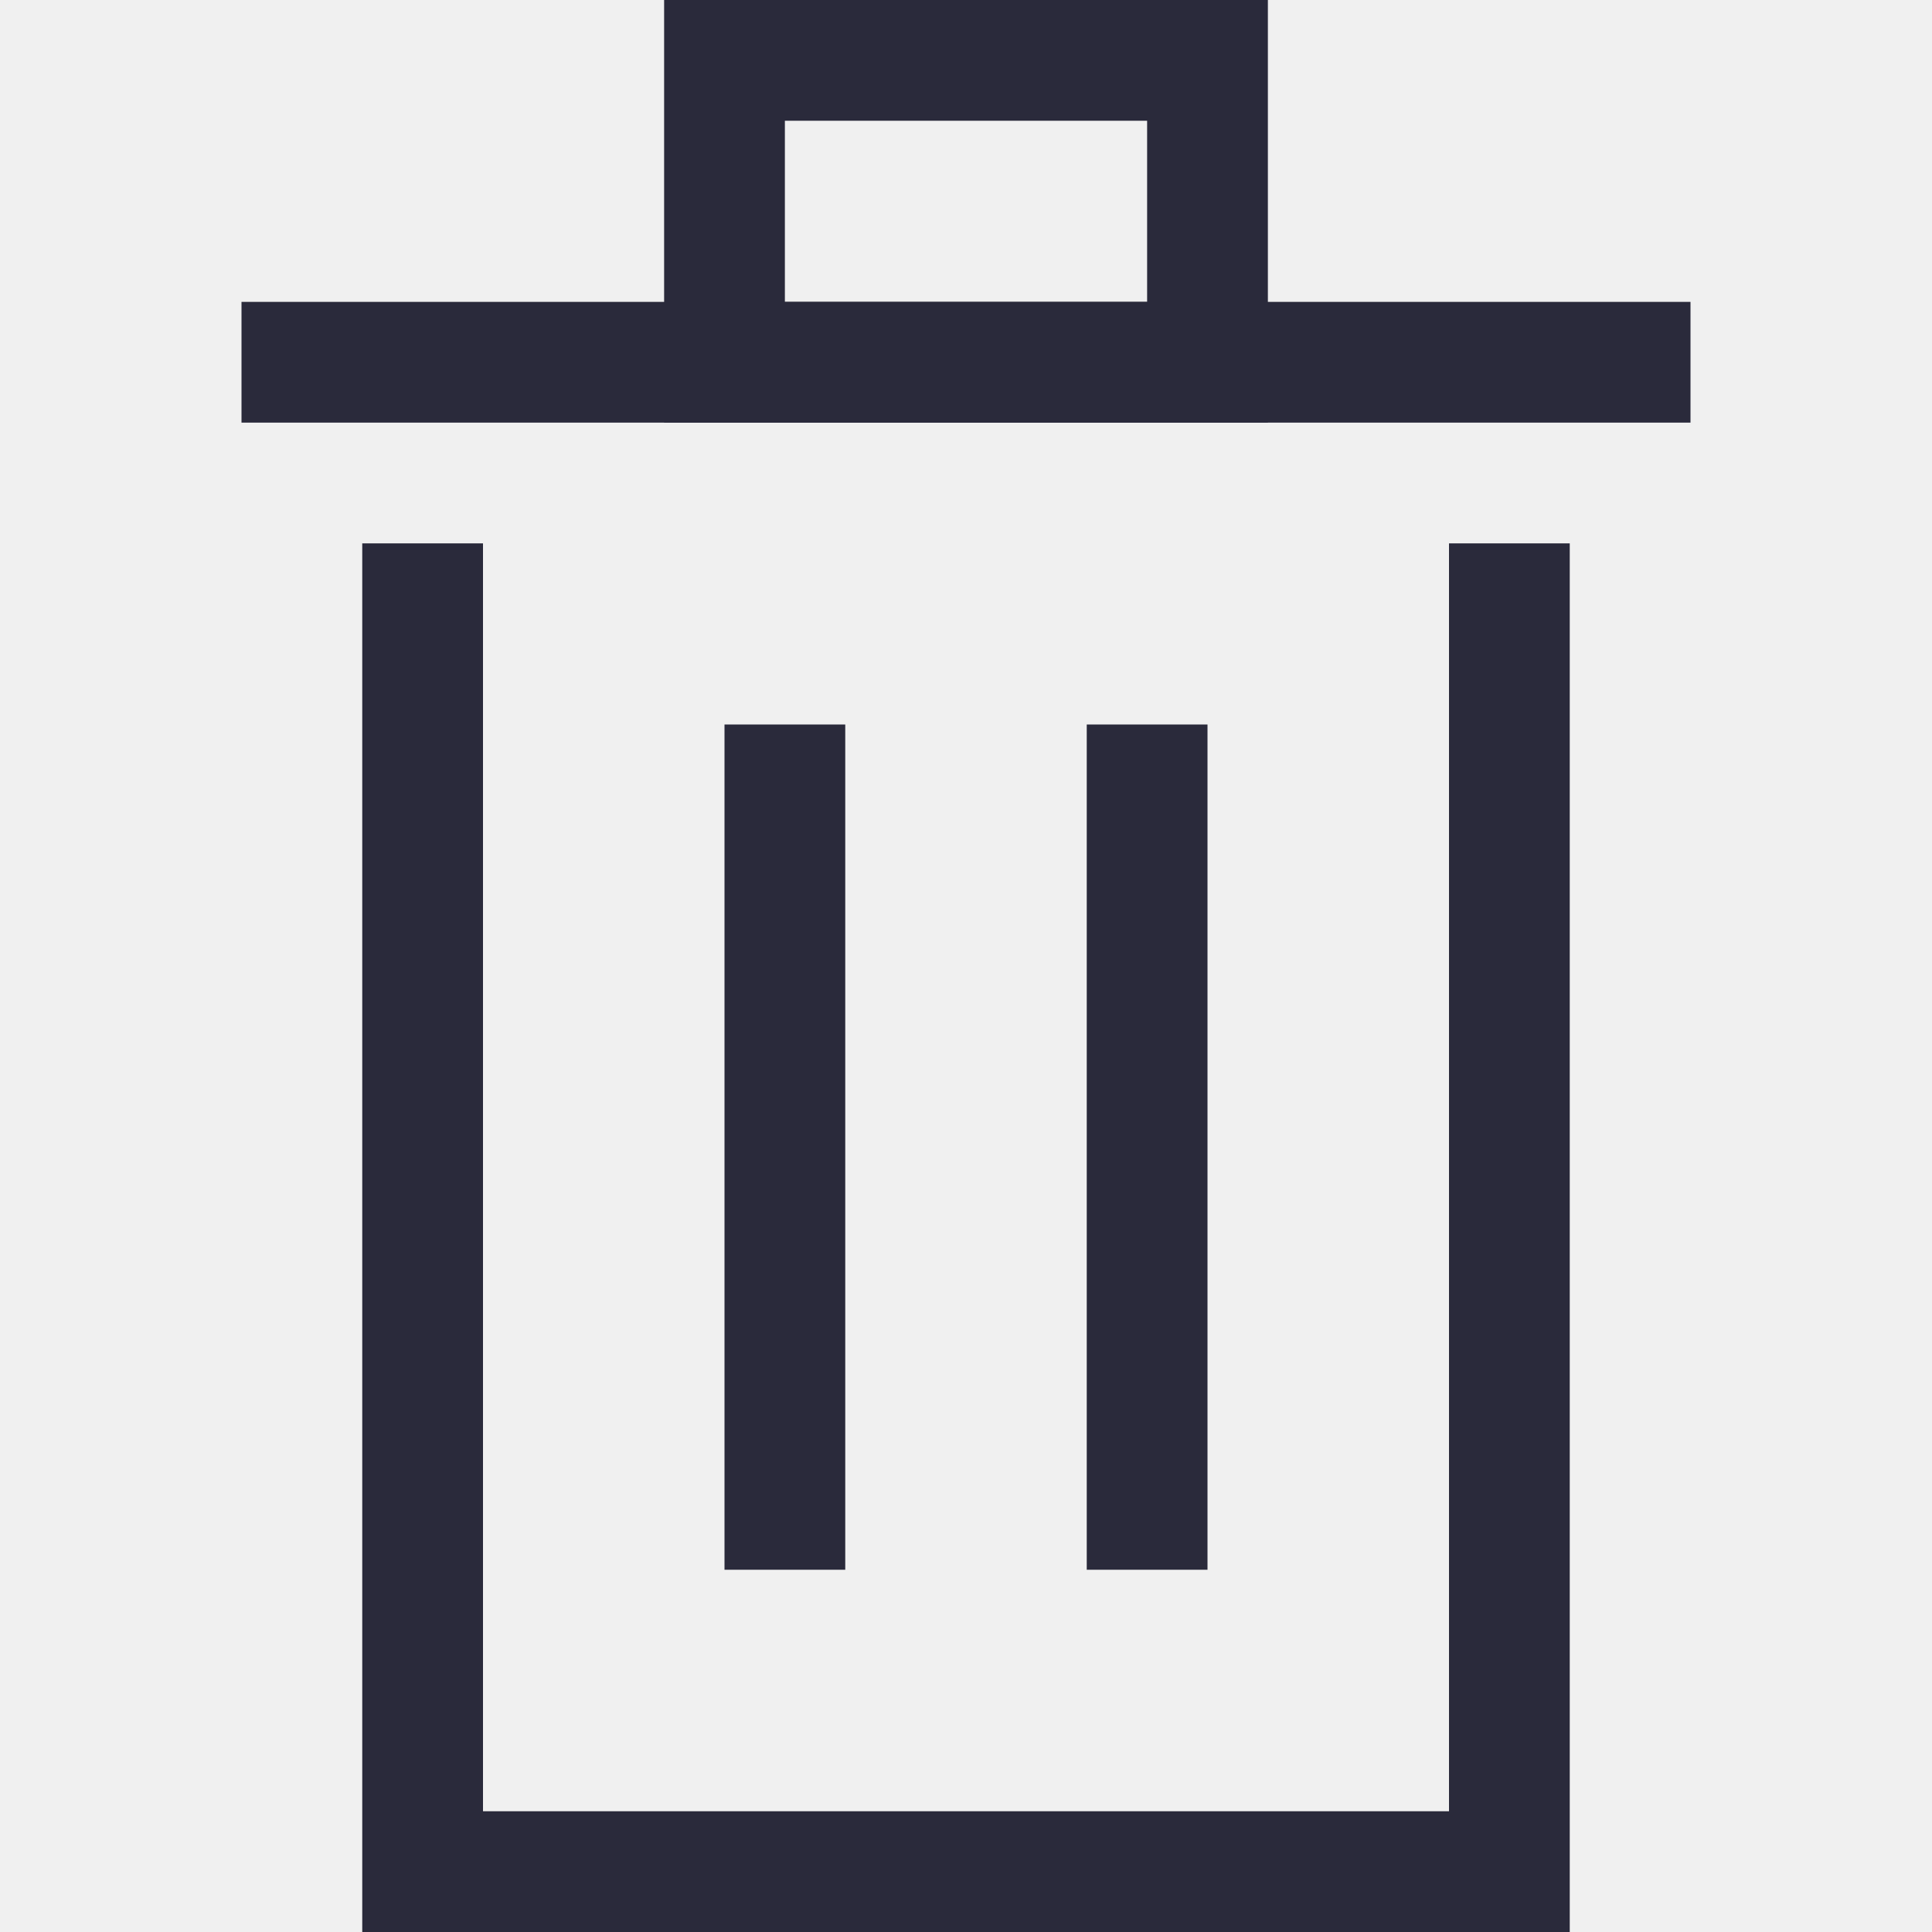
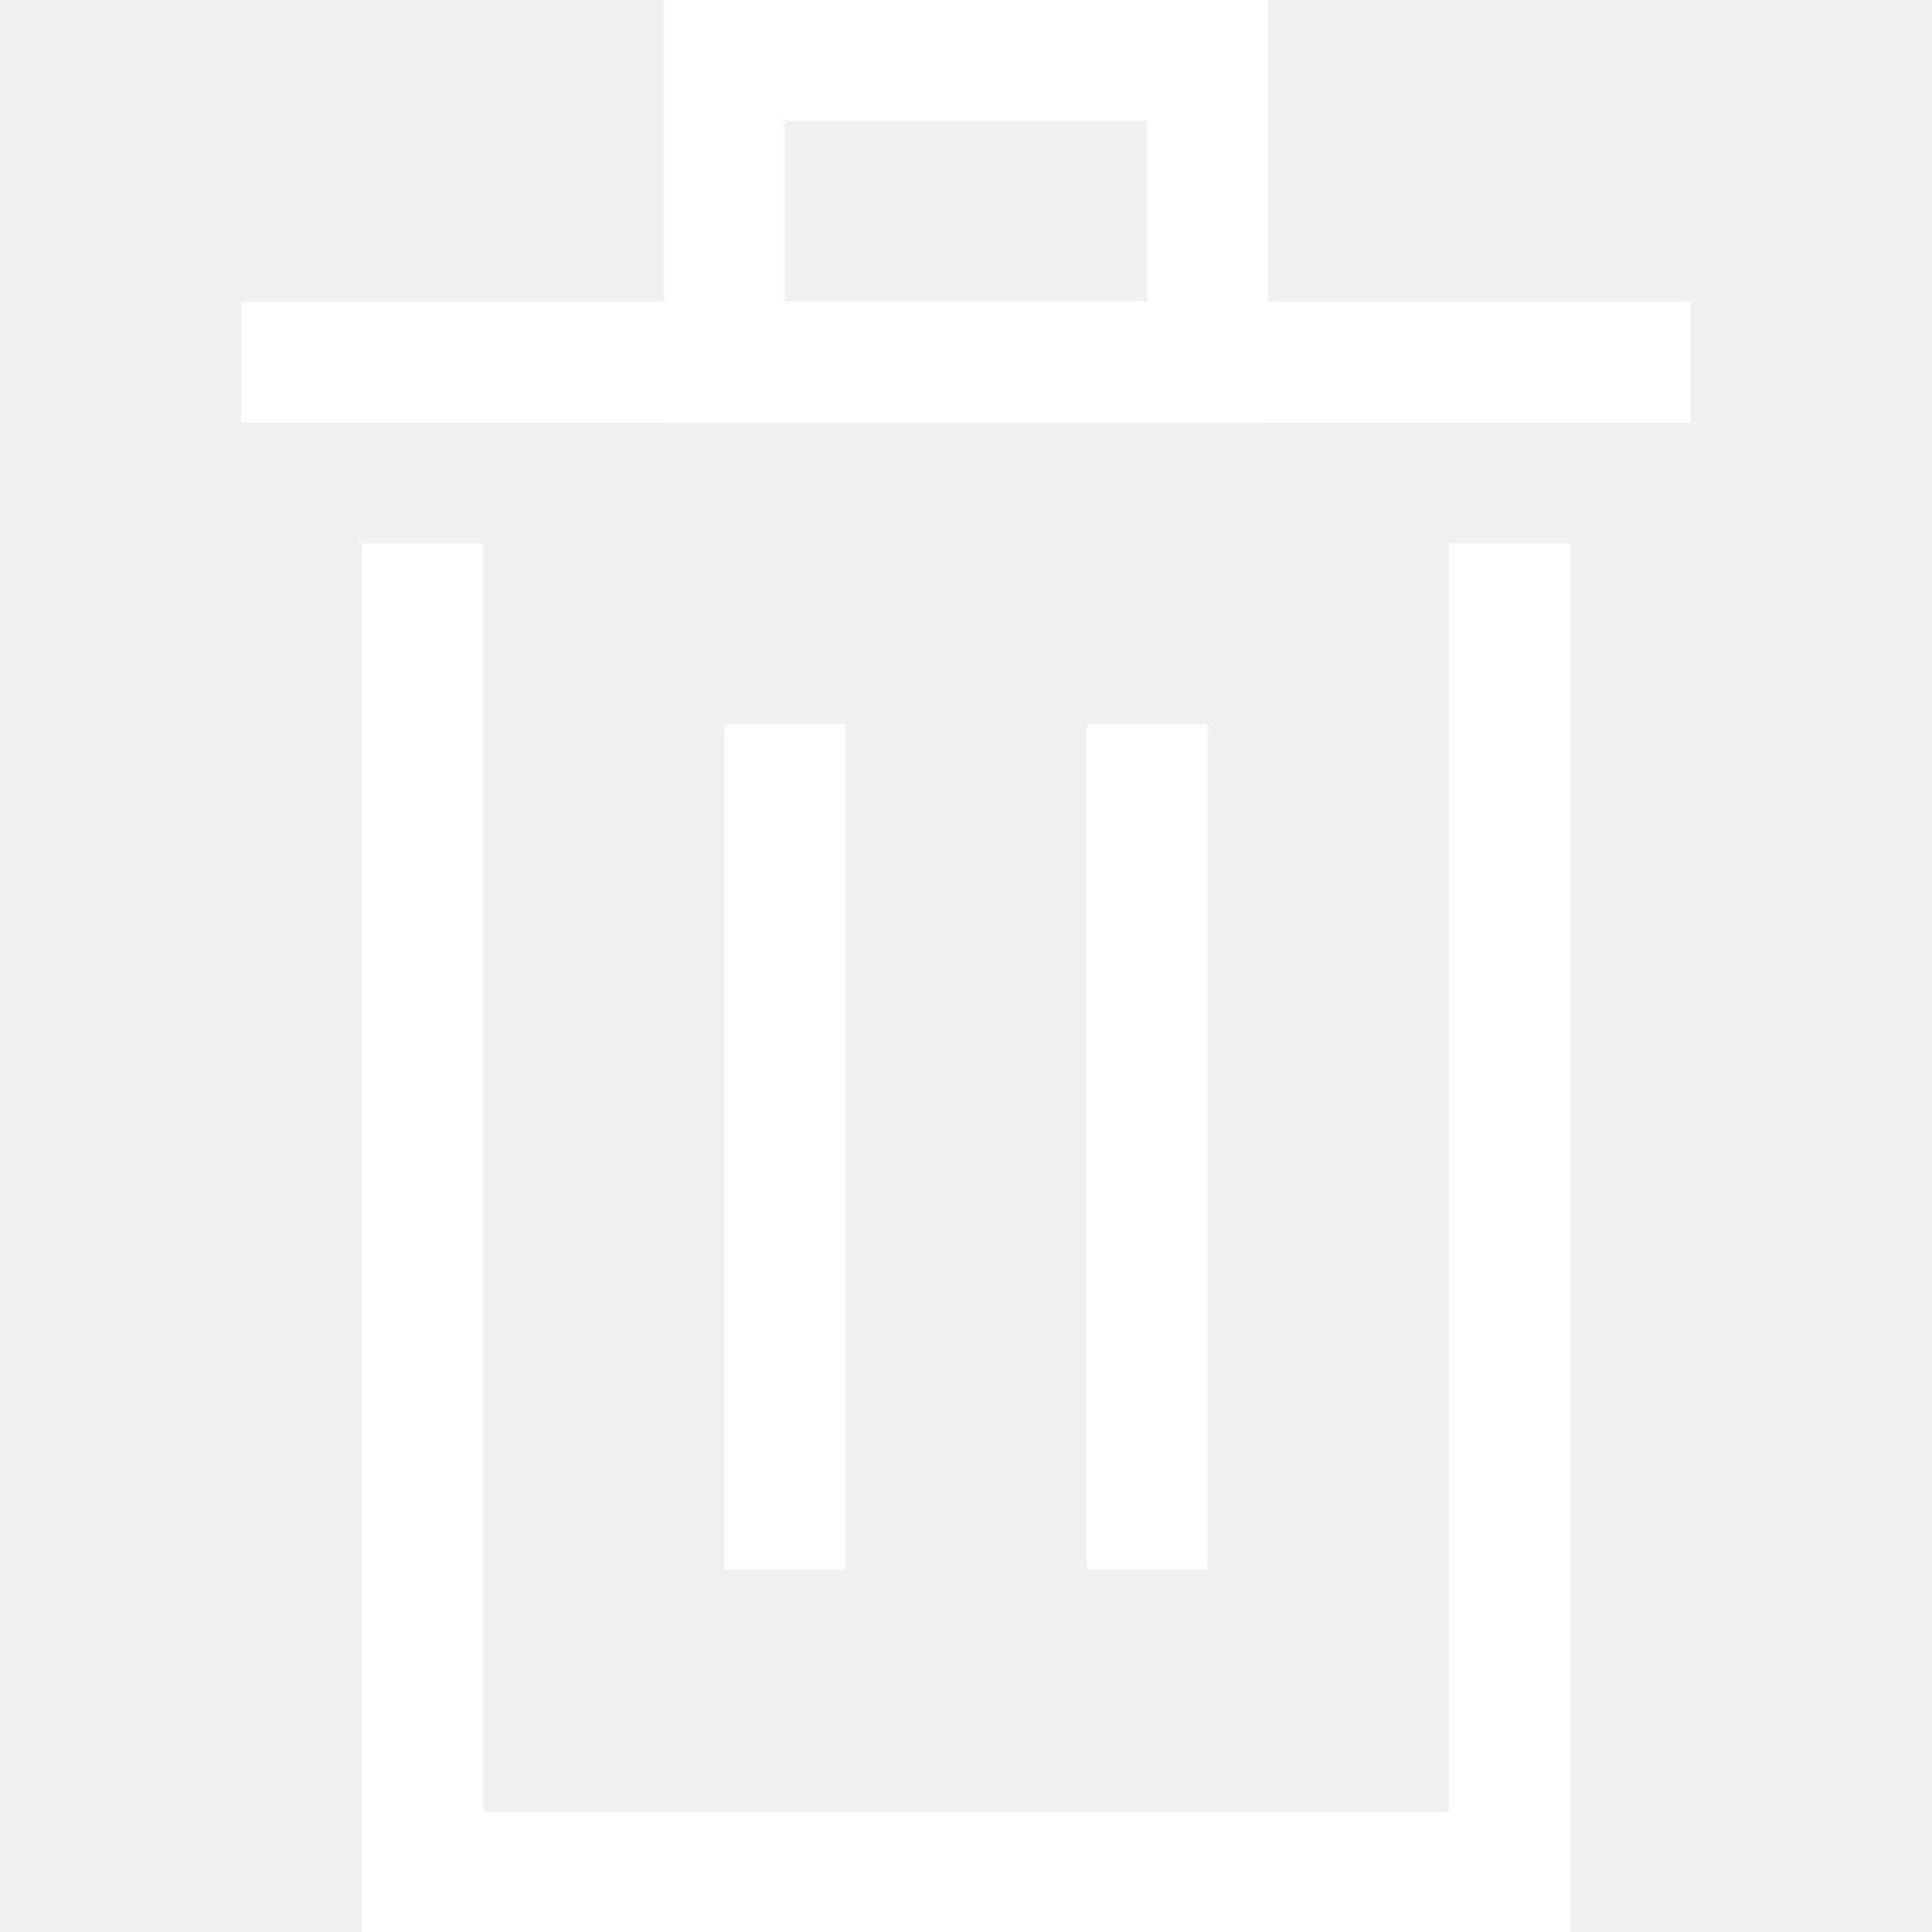
- <svg xmlns="http://www.w3.org/2000/svg" t="1768015624661" class="icon" viewBox="0 0 1024 1024" version="1.1" p-id="6601" width="24" height="24">
-   <path d="M832 1024H192V288h64v672h512V288h64v736zM128 160h768v64H128z" fill="#2A2A3B" p-id="6602" />
-   <path d="M672 224H352V0h320z m-256-64h192V64h-192zM384 384h64v448h-64zM576 384h64v448h-64z" fill="#2A2A3B" p-id="6603" />
+ <svg xmlns="http://www.w3.org/2000/svg" t="1768729440795" class="icon" viewBox="0 0 1024 1024" version="1.1" p-id="2435" width="24" height="24">
+   <path d="M832 1024H192V288h64v672h512V288h64v736zM128 160h768v64H128z" fill="#ffffff" p-id="2436" />
+   <path d="M672 224H352V0h320z m-256-64h192V64h-192zM384 384h64v448h-64zM576 384h64v448h-64z" fill="#ffffff" p-id="2437" />
</svg>
